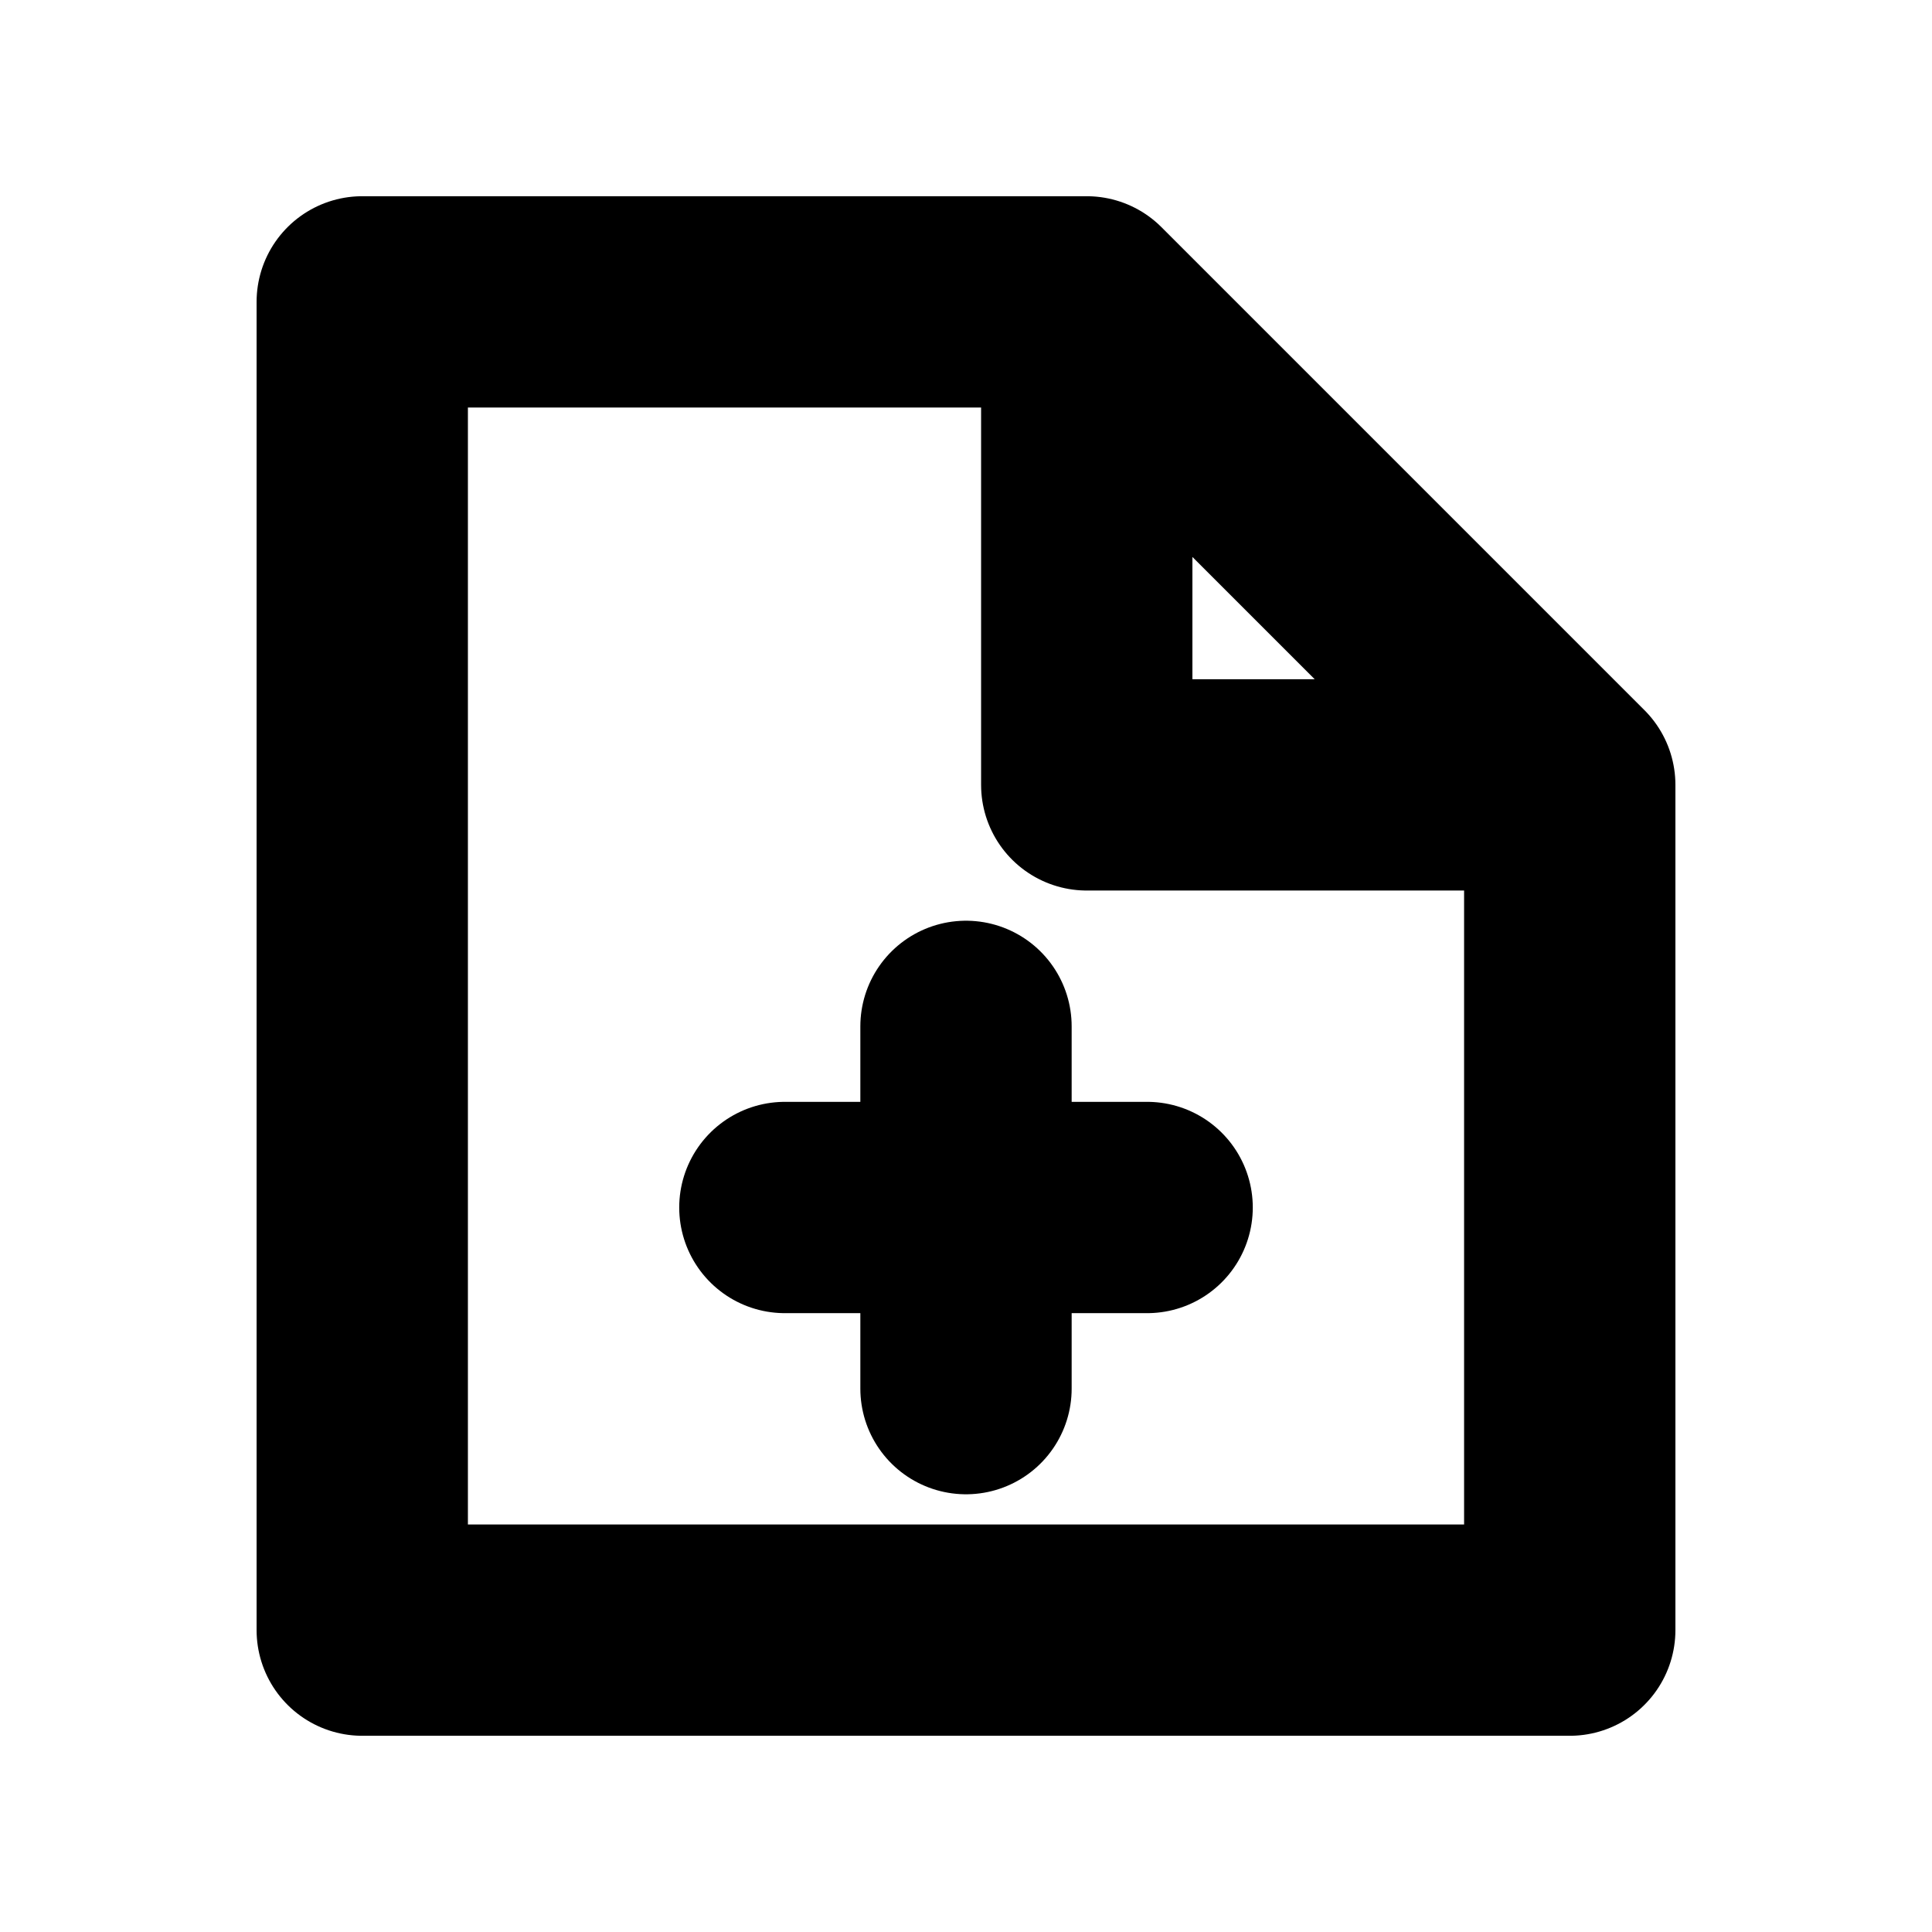
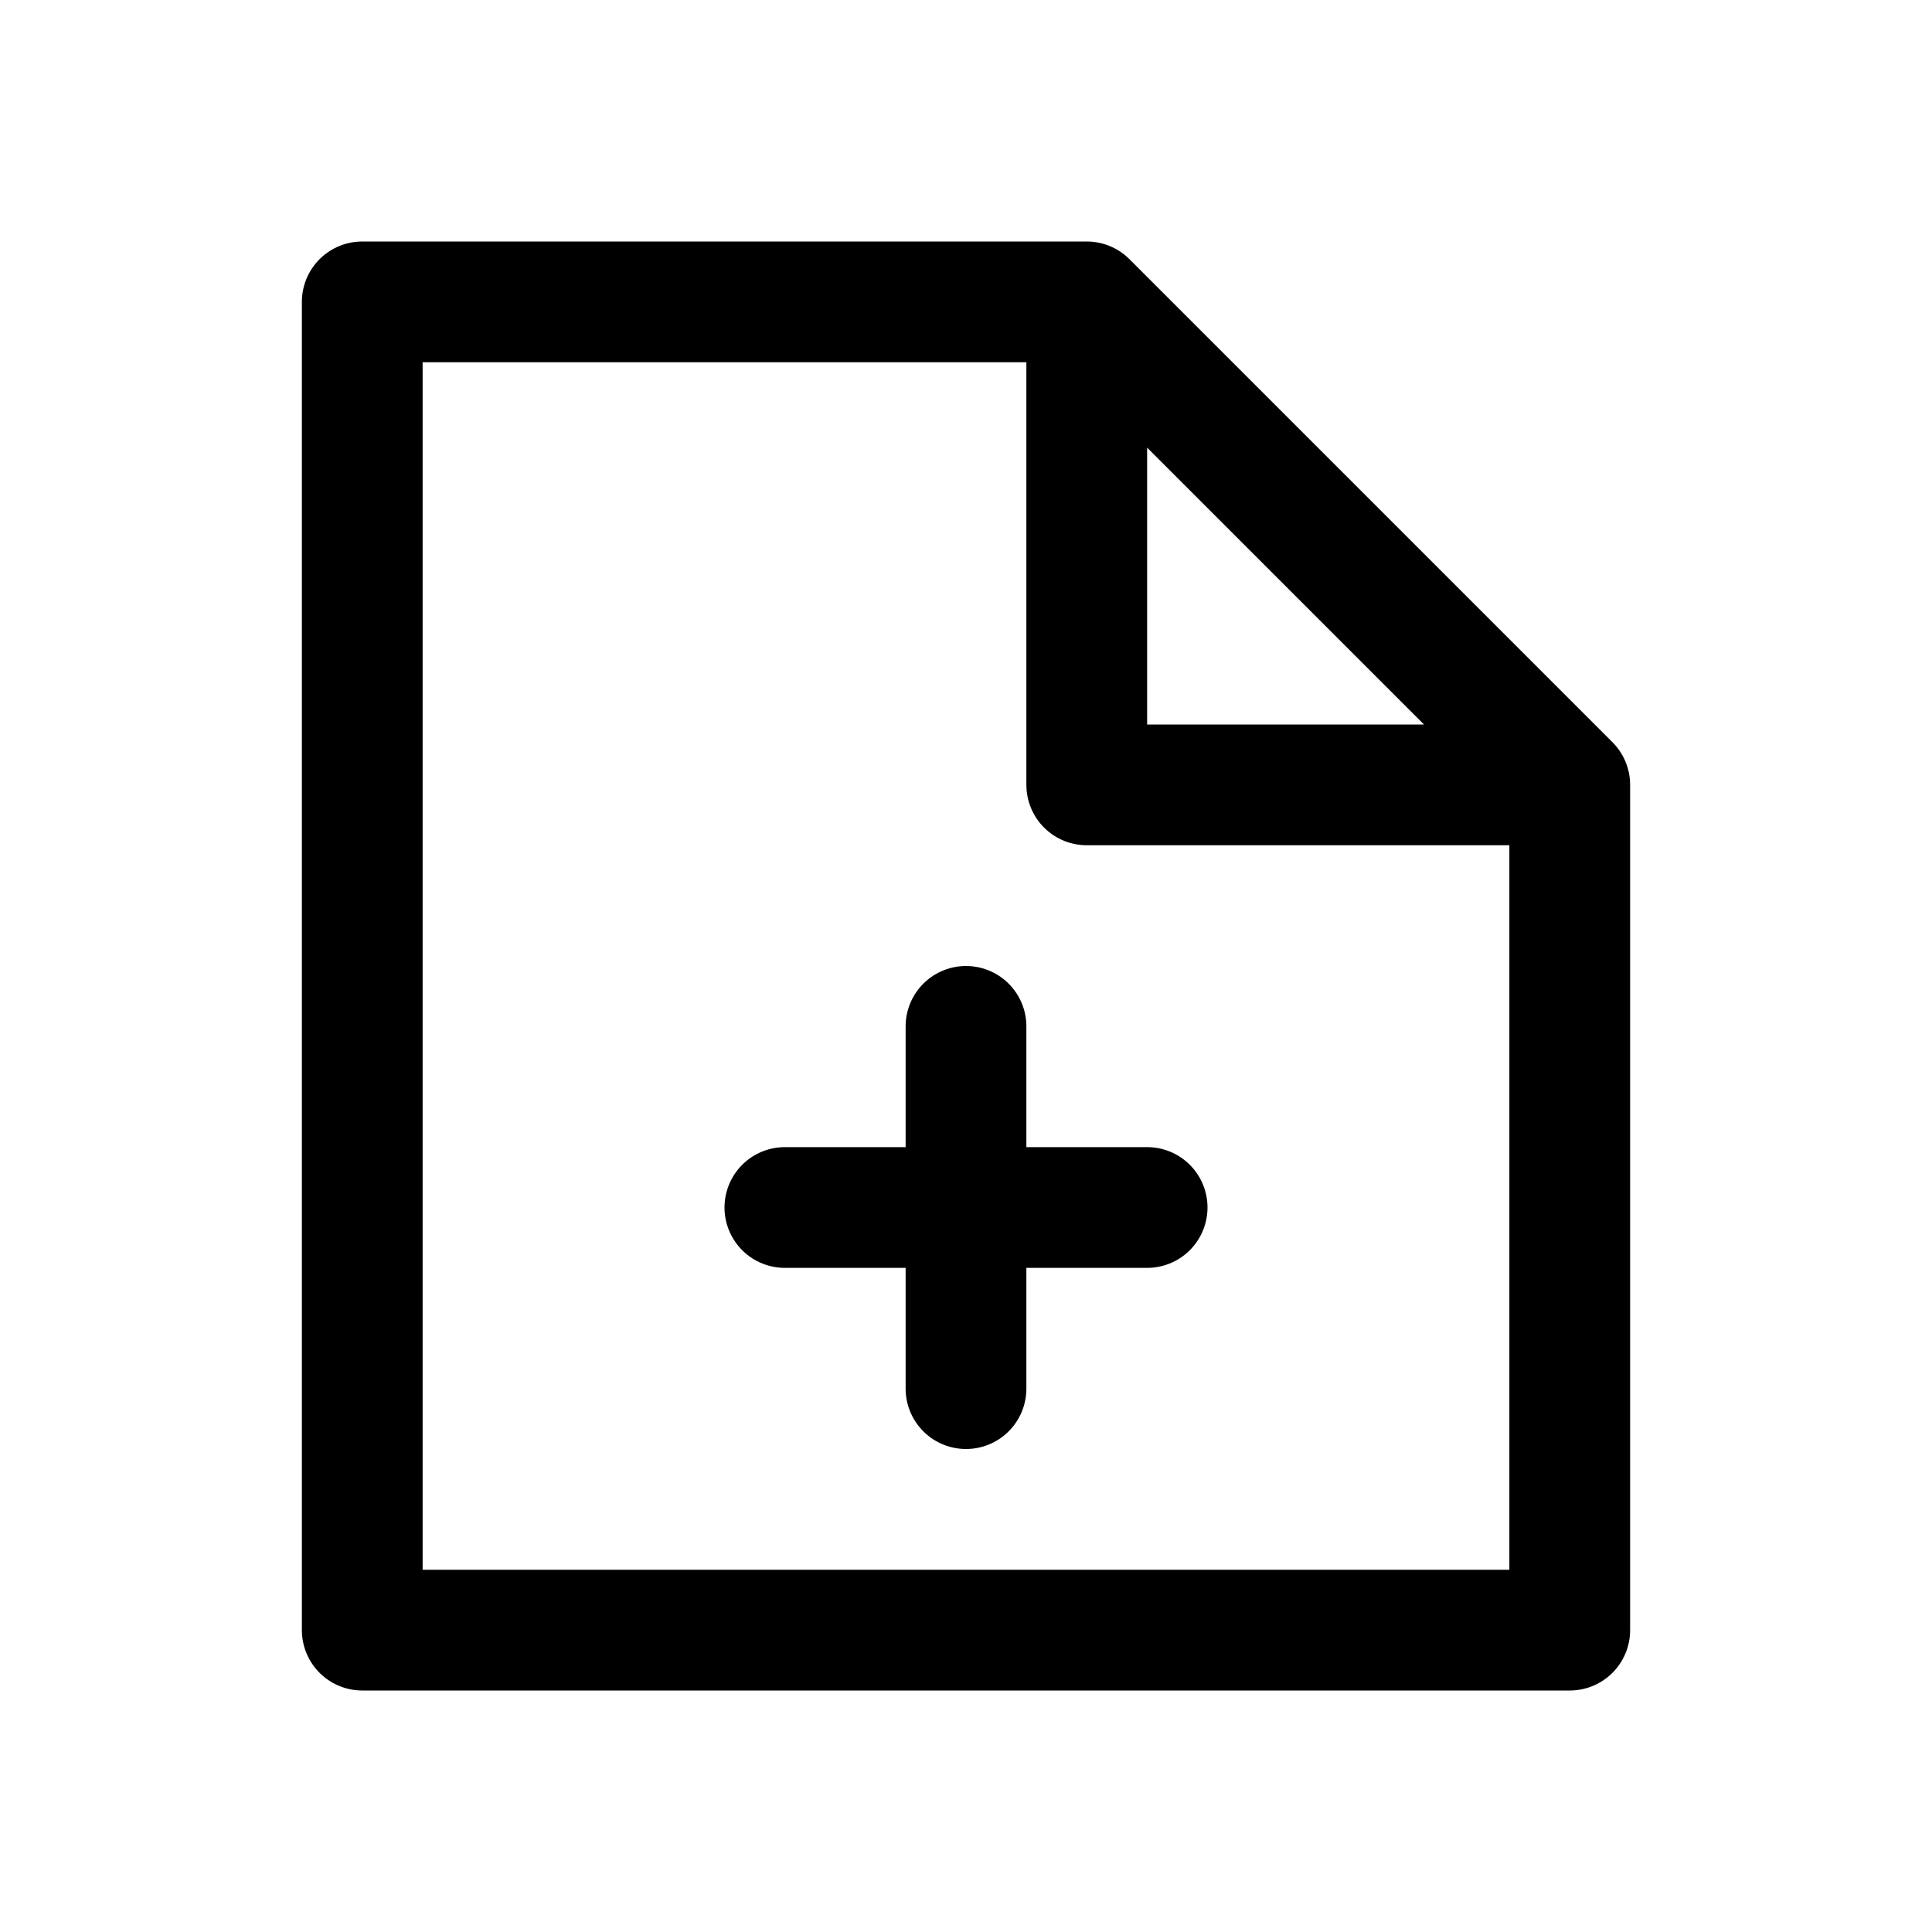
<svg xmlns="http://www.w3.org/2000/svg" width="16" height="16" viewBox="0 0 16 16" fill="none">
-   <path d="M3 2.5h6l4 4v7H3v-11ZM9 2.5v4h4M8 8.5v3M6.5 10h3" stroke="currentColor" stroke-width="1.75" stroke-linecap="round" stroke-linejoin="round" />
+   <path d="M3 2.5h6l4 4v7H3v-11ZM9 2.5v4h4M8 8.5v3M6.5 10h3" stroke="currentColor" stroke-width="1" stroke-linecap="round" stroke-linejoin="round" />
</svg>
